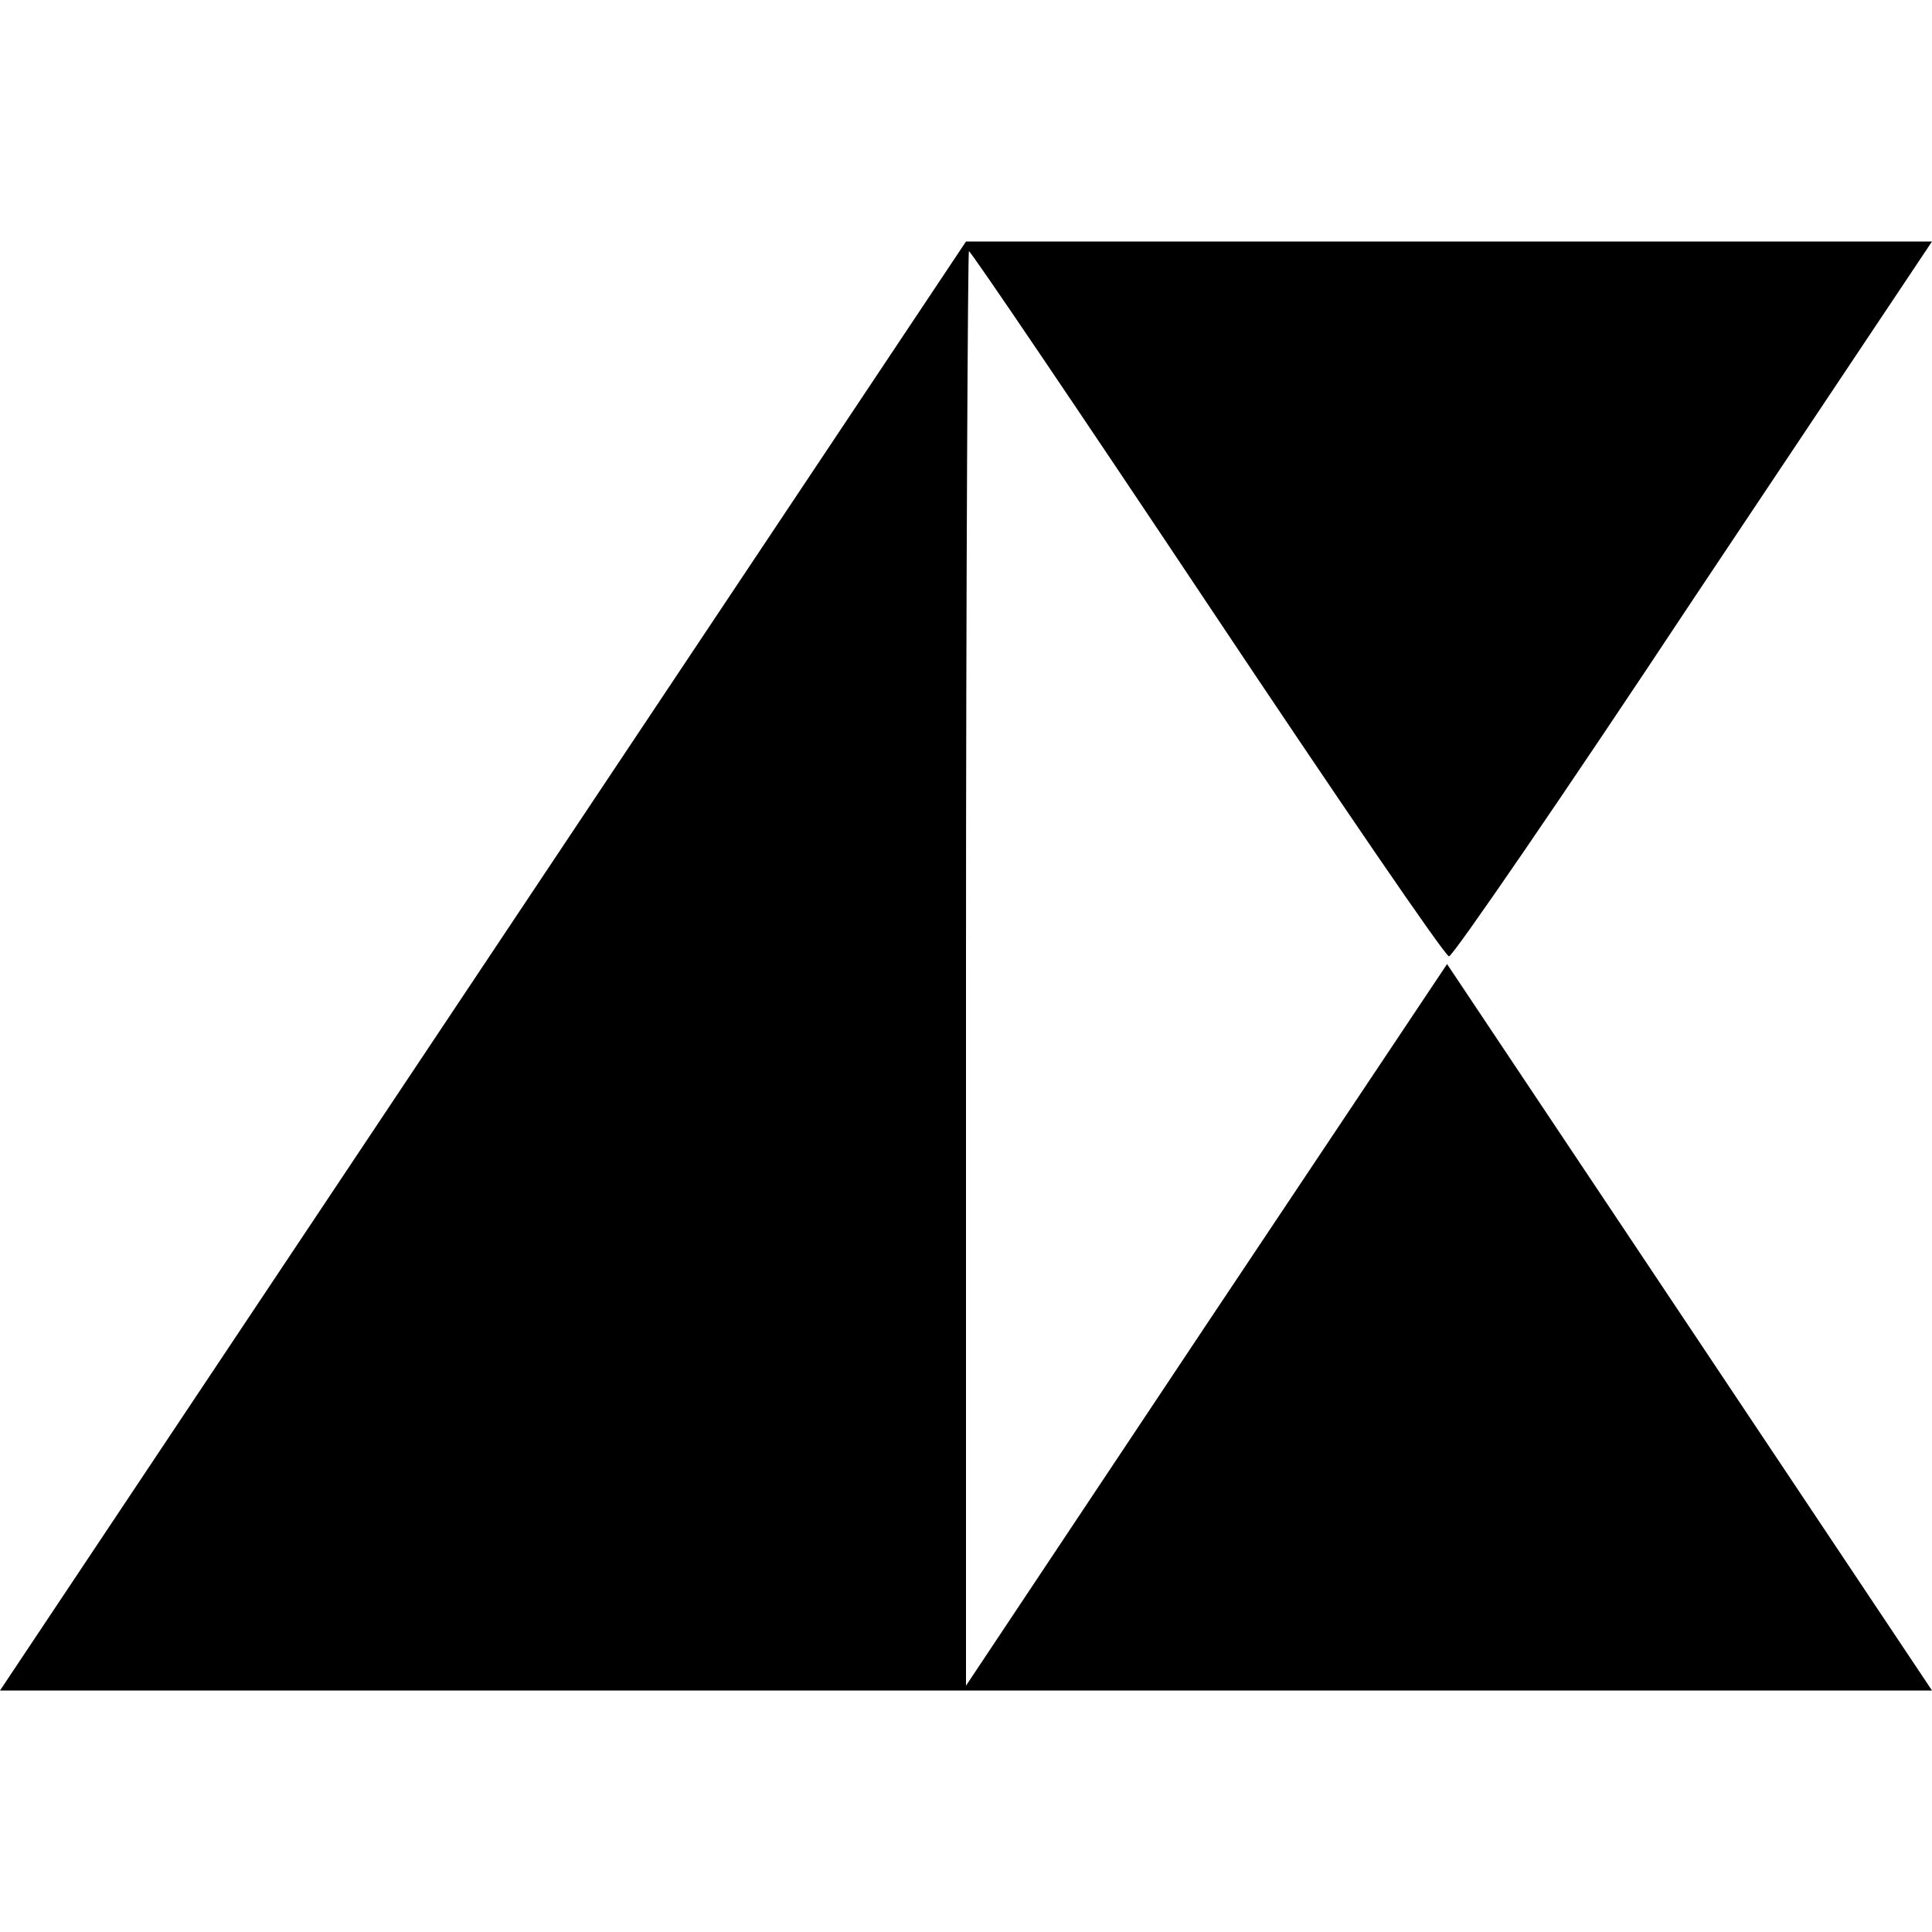
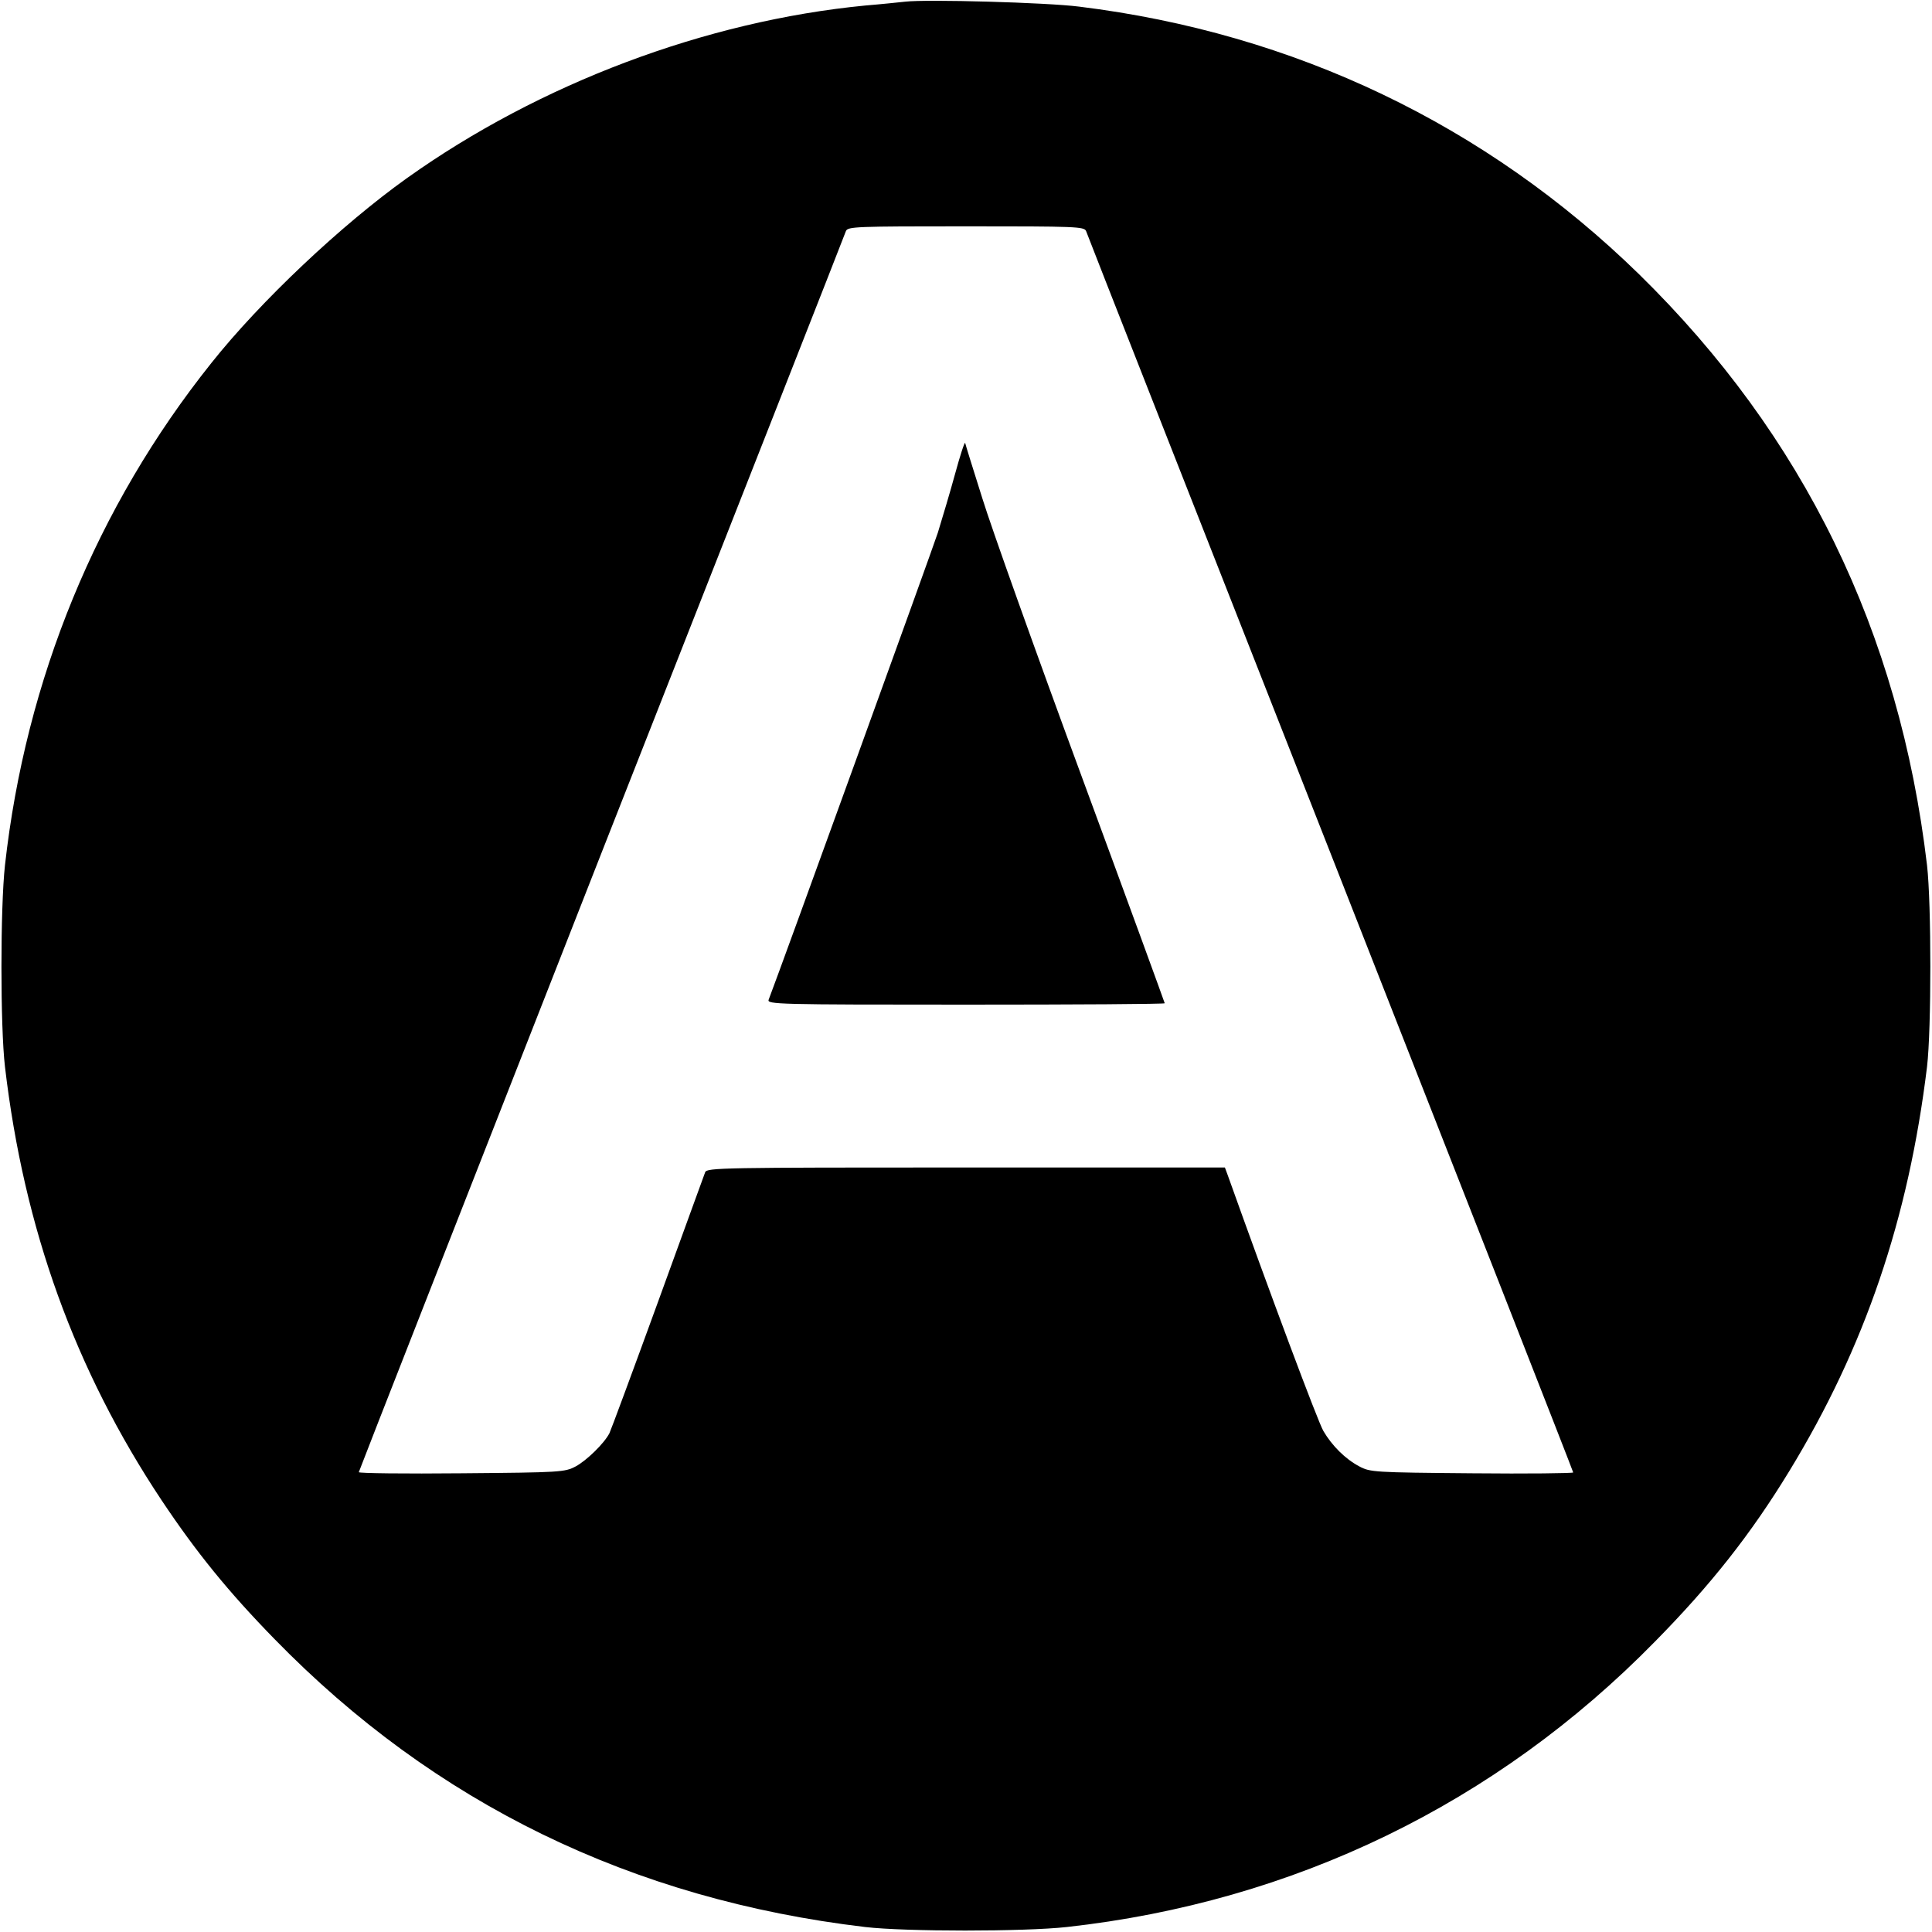
- <svg xmlns="http://www.w3.org/2000/svg" version="1.0" width="16pt" height="16pt" viewBox="0 0 16 16" preserveAspectRatio="xMidYMid meet">
-   <g transform="translate(0,16) scale(0.008,-0.008)" fill="#000000" stroke="none">
-     <path d="M500 1000 l-500 -750 1000 0 1000 0 -251 376 -251 376 -249 -373 -249 -374 0 743 c0 408 2 742 3 742 2 0 113 -164 247 -365 134 -201 246 -365 250 -365 4 0 118 166 253 370 l247 370 -500 0 -500 0 -500 -750z" />
+ <svg xmlns="http://www.w3.org/2000/svg" version="1.0" width="700pt" height="700pt" viewBox="0 0 700 700" preserveAspectRatio="xMidYMid meet">
+   <g transform="translate(0,700) scale(0.1,-0.1)" fill="#000000" stroke="none">
+     <path d="M3280 6994 c-19 -2 -84 -9 -145 -14 -578 -56 -1180 -283 -1660 -625 -237 -169 -531 -446 -709 -670 -416 -521 -673 -1147 -748 -1820 -17 -154 -17 -585 0 -730 69 -588 254 -1099 567 -1570 126 -189 242 -332 410 -504 580 -595 1295 -943 2140 -1043 145 -17 576 -17 730 0 822 91 1556 447 2131 1034 203 206 348 390 487 618 274 449 432 915 499 1465 16 135 16 591 0 730 -100 846 -447 1557 -1043 2141 -555 542 -1249 874 -2029 970 -117 15 -553 27 -630 18z m655 -831 c3 -10 402 -1024 886 -2255 483 -1230 879 -2239 879 -2243 0 -3 -165 -5 -367 -3 -355 3 -369 4 -408 25 -51 27 -99 75 -130 128 -19 31 -196 505 -347 928 l-10 27 -938 0 c-884 0 -938 -1 -945 -17 -4 -10 -81 -223 -172 -473 -91 -250 -170 -463 -175 -473 -19 -37 -83 -99 -122 -120 -40 -21 -53 -22 -414 -25 -204 -2 -372 0 -372 4 0 3 396 1012 879 2243 484 1230 883 2244 886 2254 7 16 37 17 435 17 398 0 428 -1 435 -17z" />
+     <path d="M3461 5285 c-18 -66 -47 -163 -63 -215 -23 -70 -568 -1575 -613 -1692 -7 -17 31 -18 714 -18 397 0 721 2 721 5 0 2 -135 372 -301 822 -166 450 -328 904 -360 1008 -33 105 -61 194 -62 200 -2 5 -18 -44 -36 -110z" />
  </g>
</svg>
